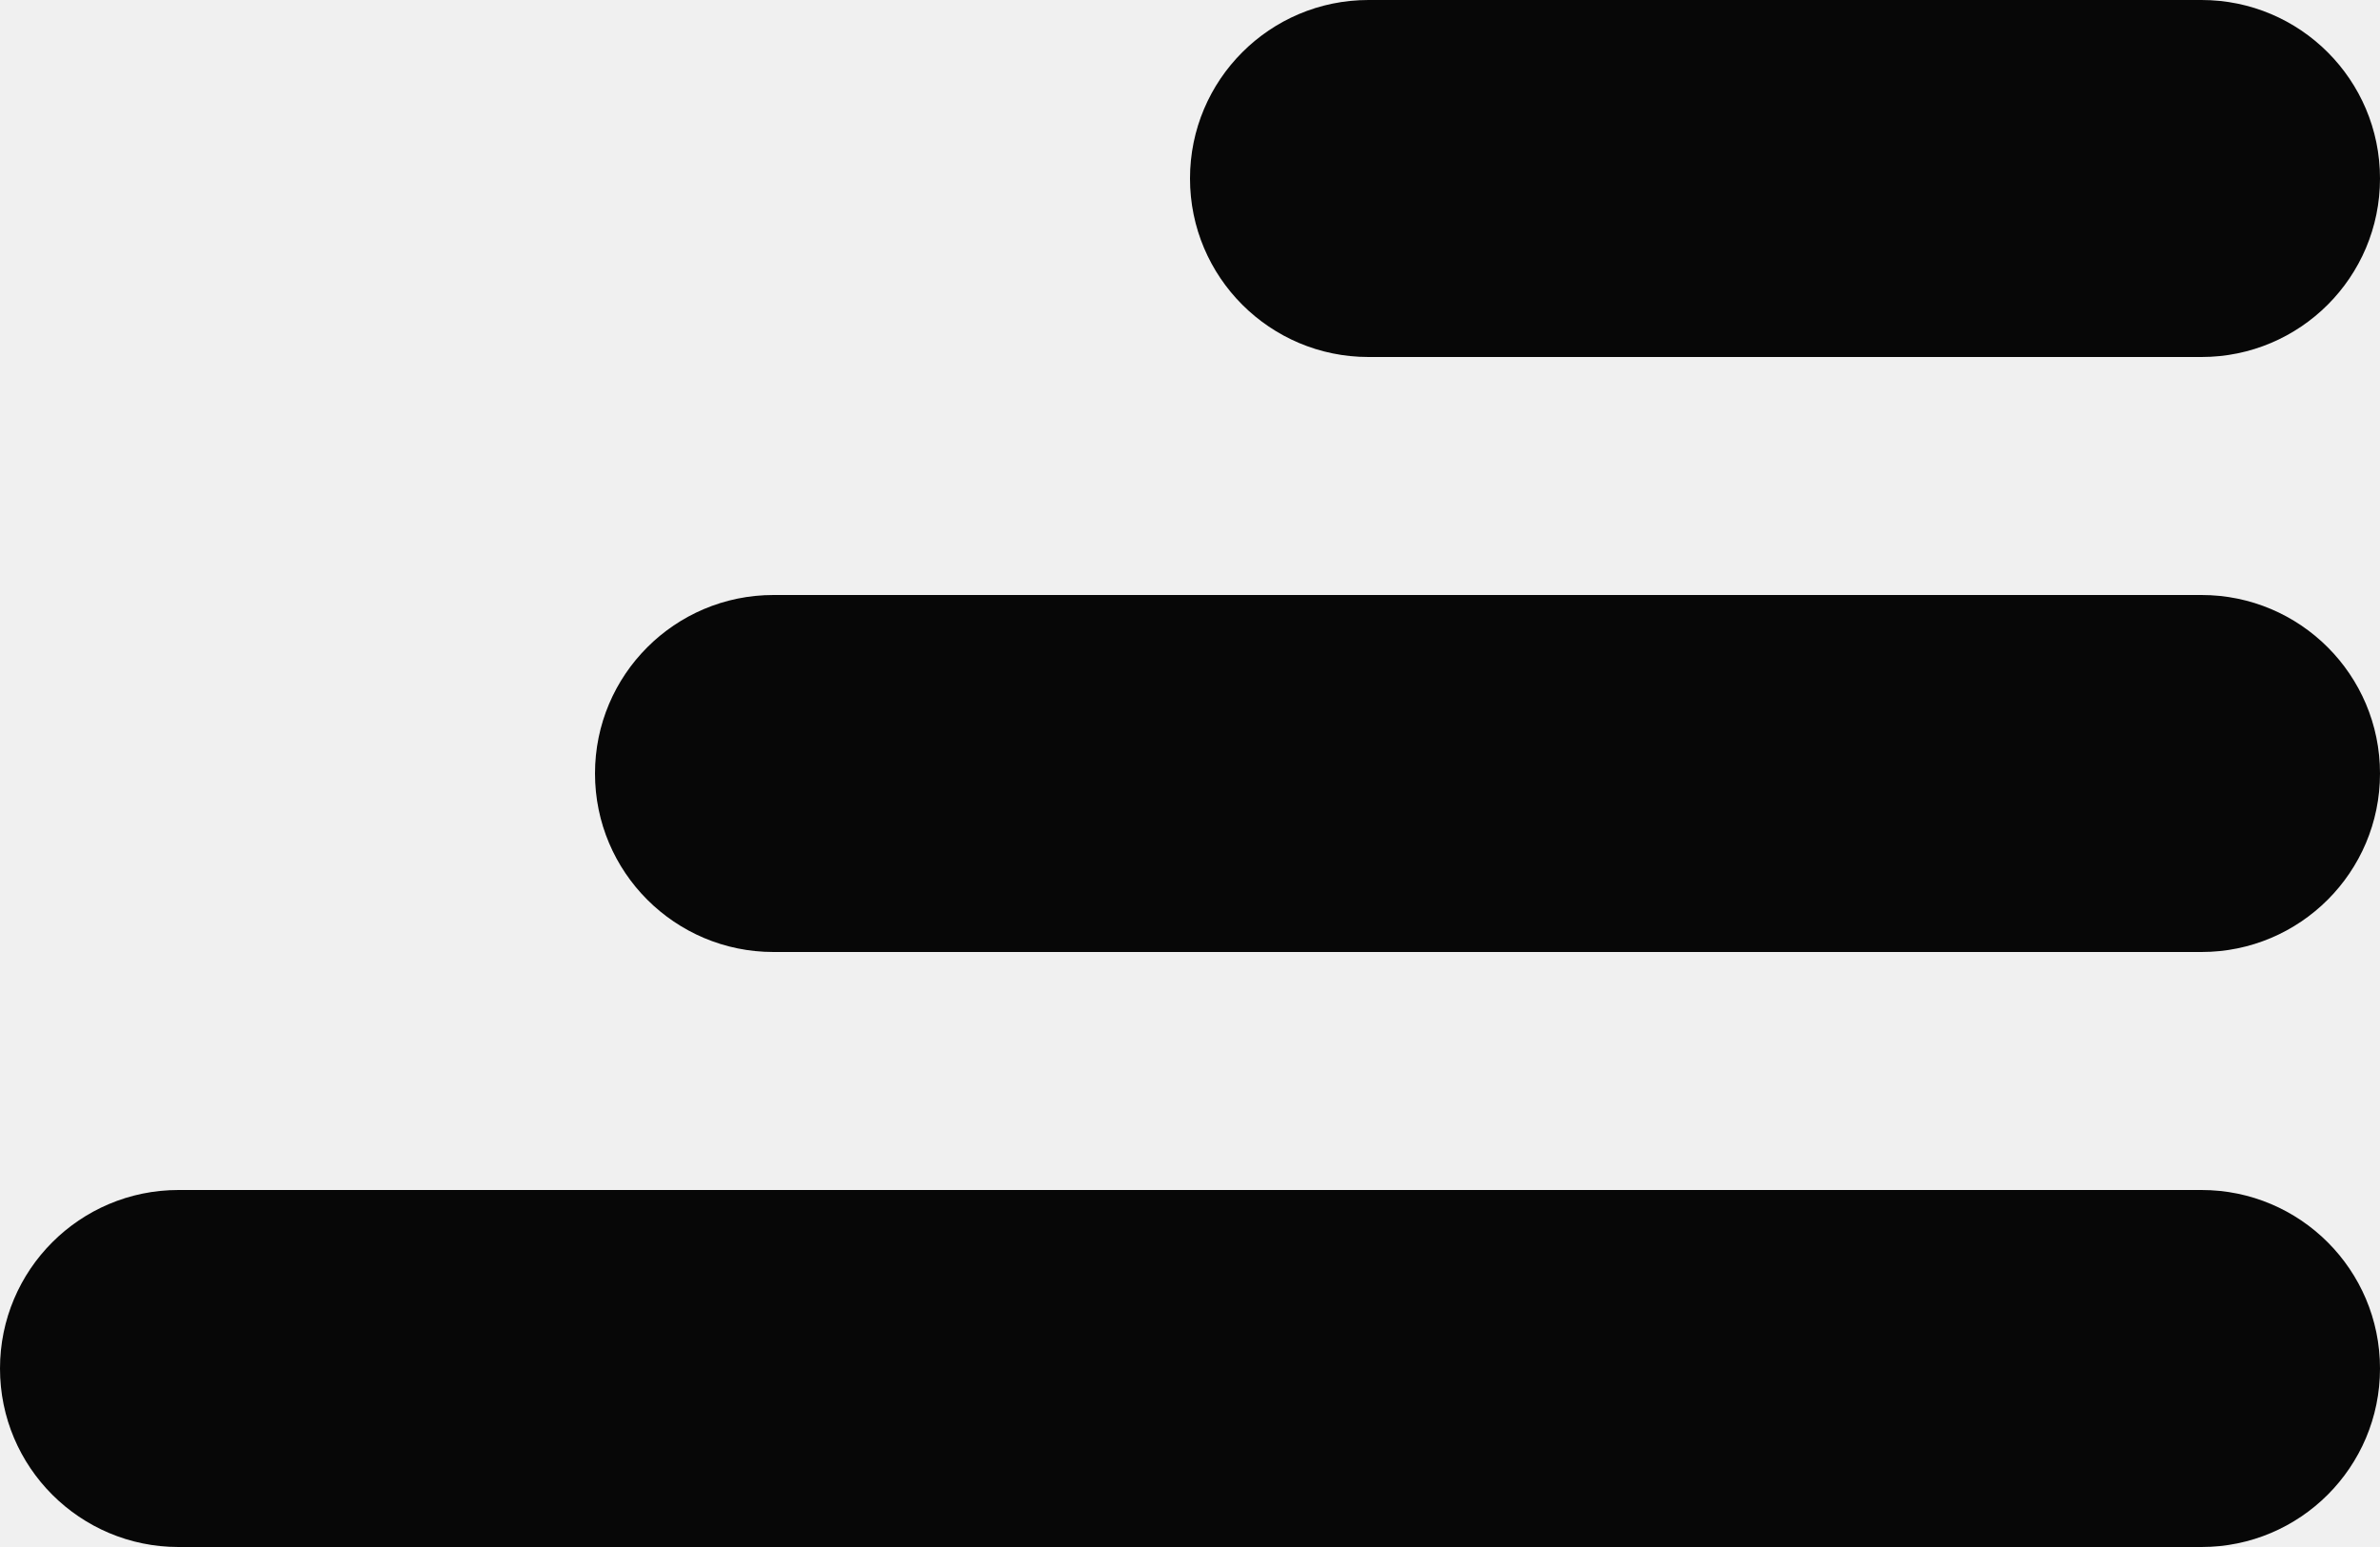
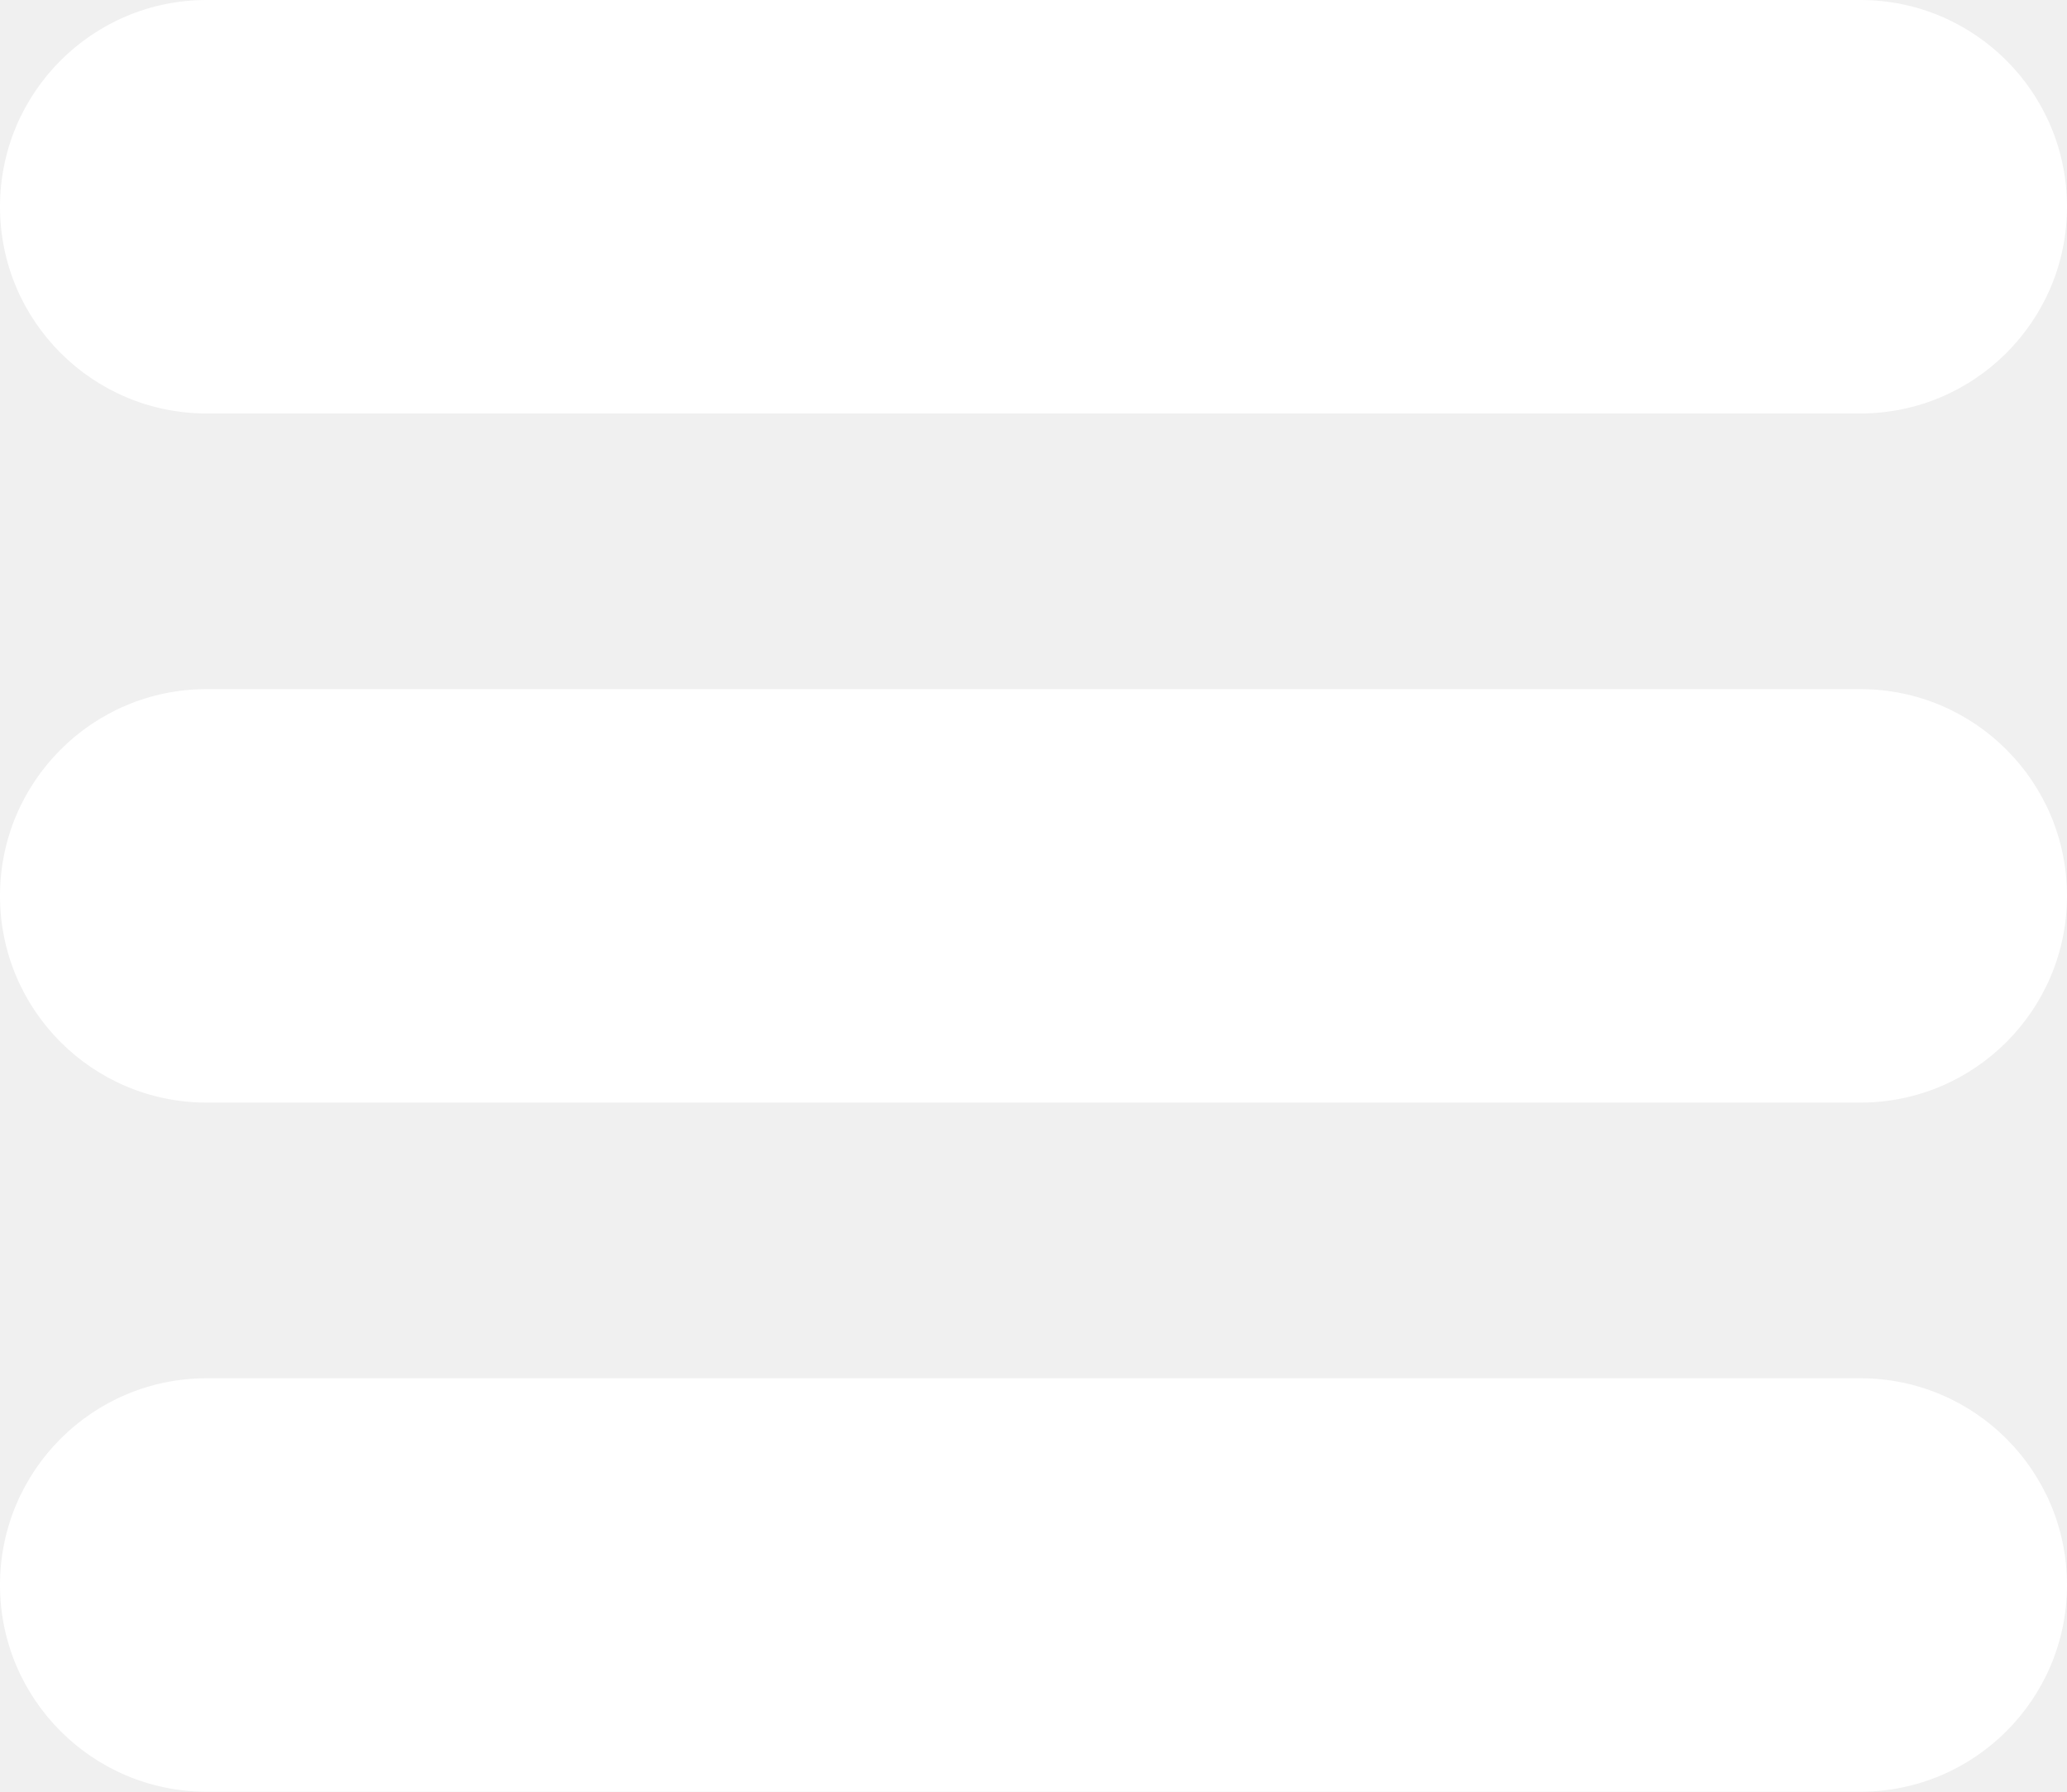
- <svg xmlns="http://www.w3.org/2000/svg" width="200" height="130" viewBox="0 0 200 130" fill="none">
-   <rect x="100" width="100" height="30" rx="15" fill="#070707" />
-   <rect x="50" y="50" width="150" height="30" rx="15" fill="#070707" />
-   <rect y="100" width="200" height="30" rx="15" fill="#070707" />
+ <svg xmlns="http://www.w3.org/2000/svg" width="45" height="39" viewBox="0 0 45 39" fill="none">
+   <rect width="45" height="9" rx="4.5" fill="white" />
+   <rect y="15" width="45" height="9" rx="4.5" fill="white" />
+   <rect y="30" width="45" height="9" rx="4.5" fill="white" />
</svg>
